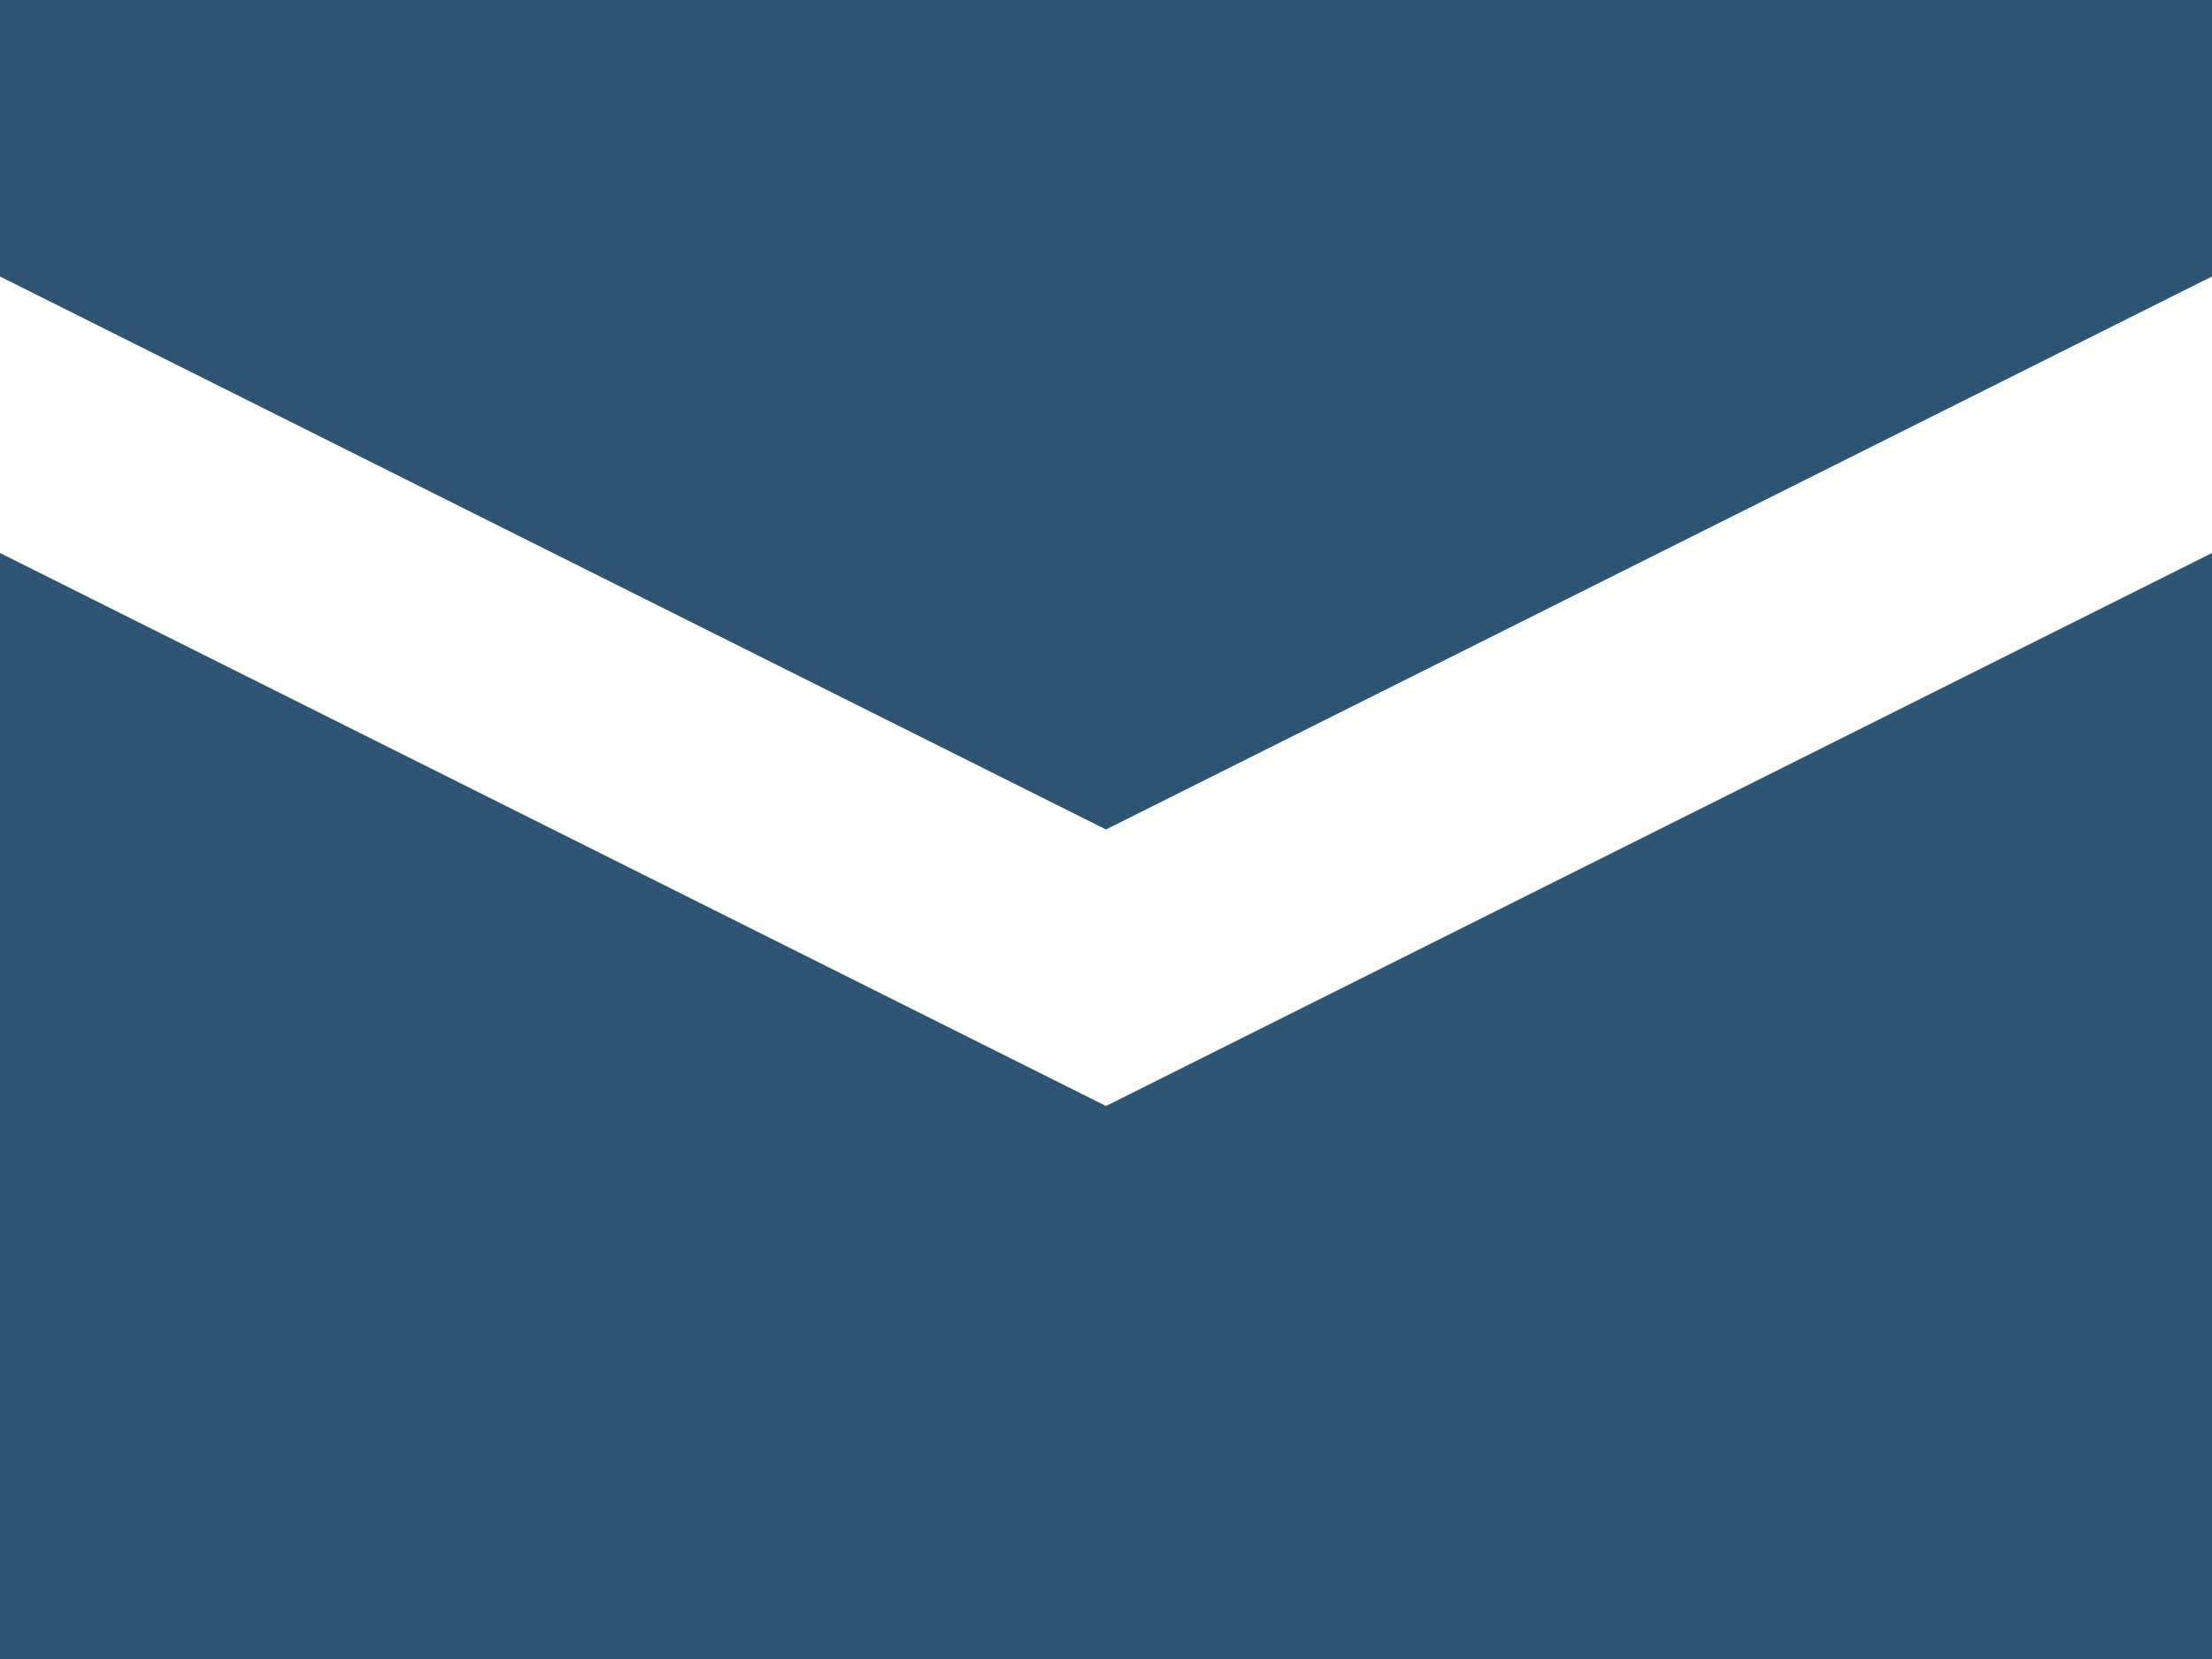
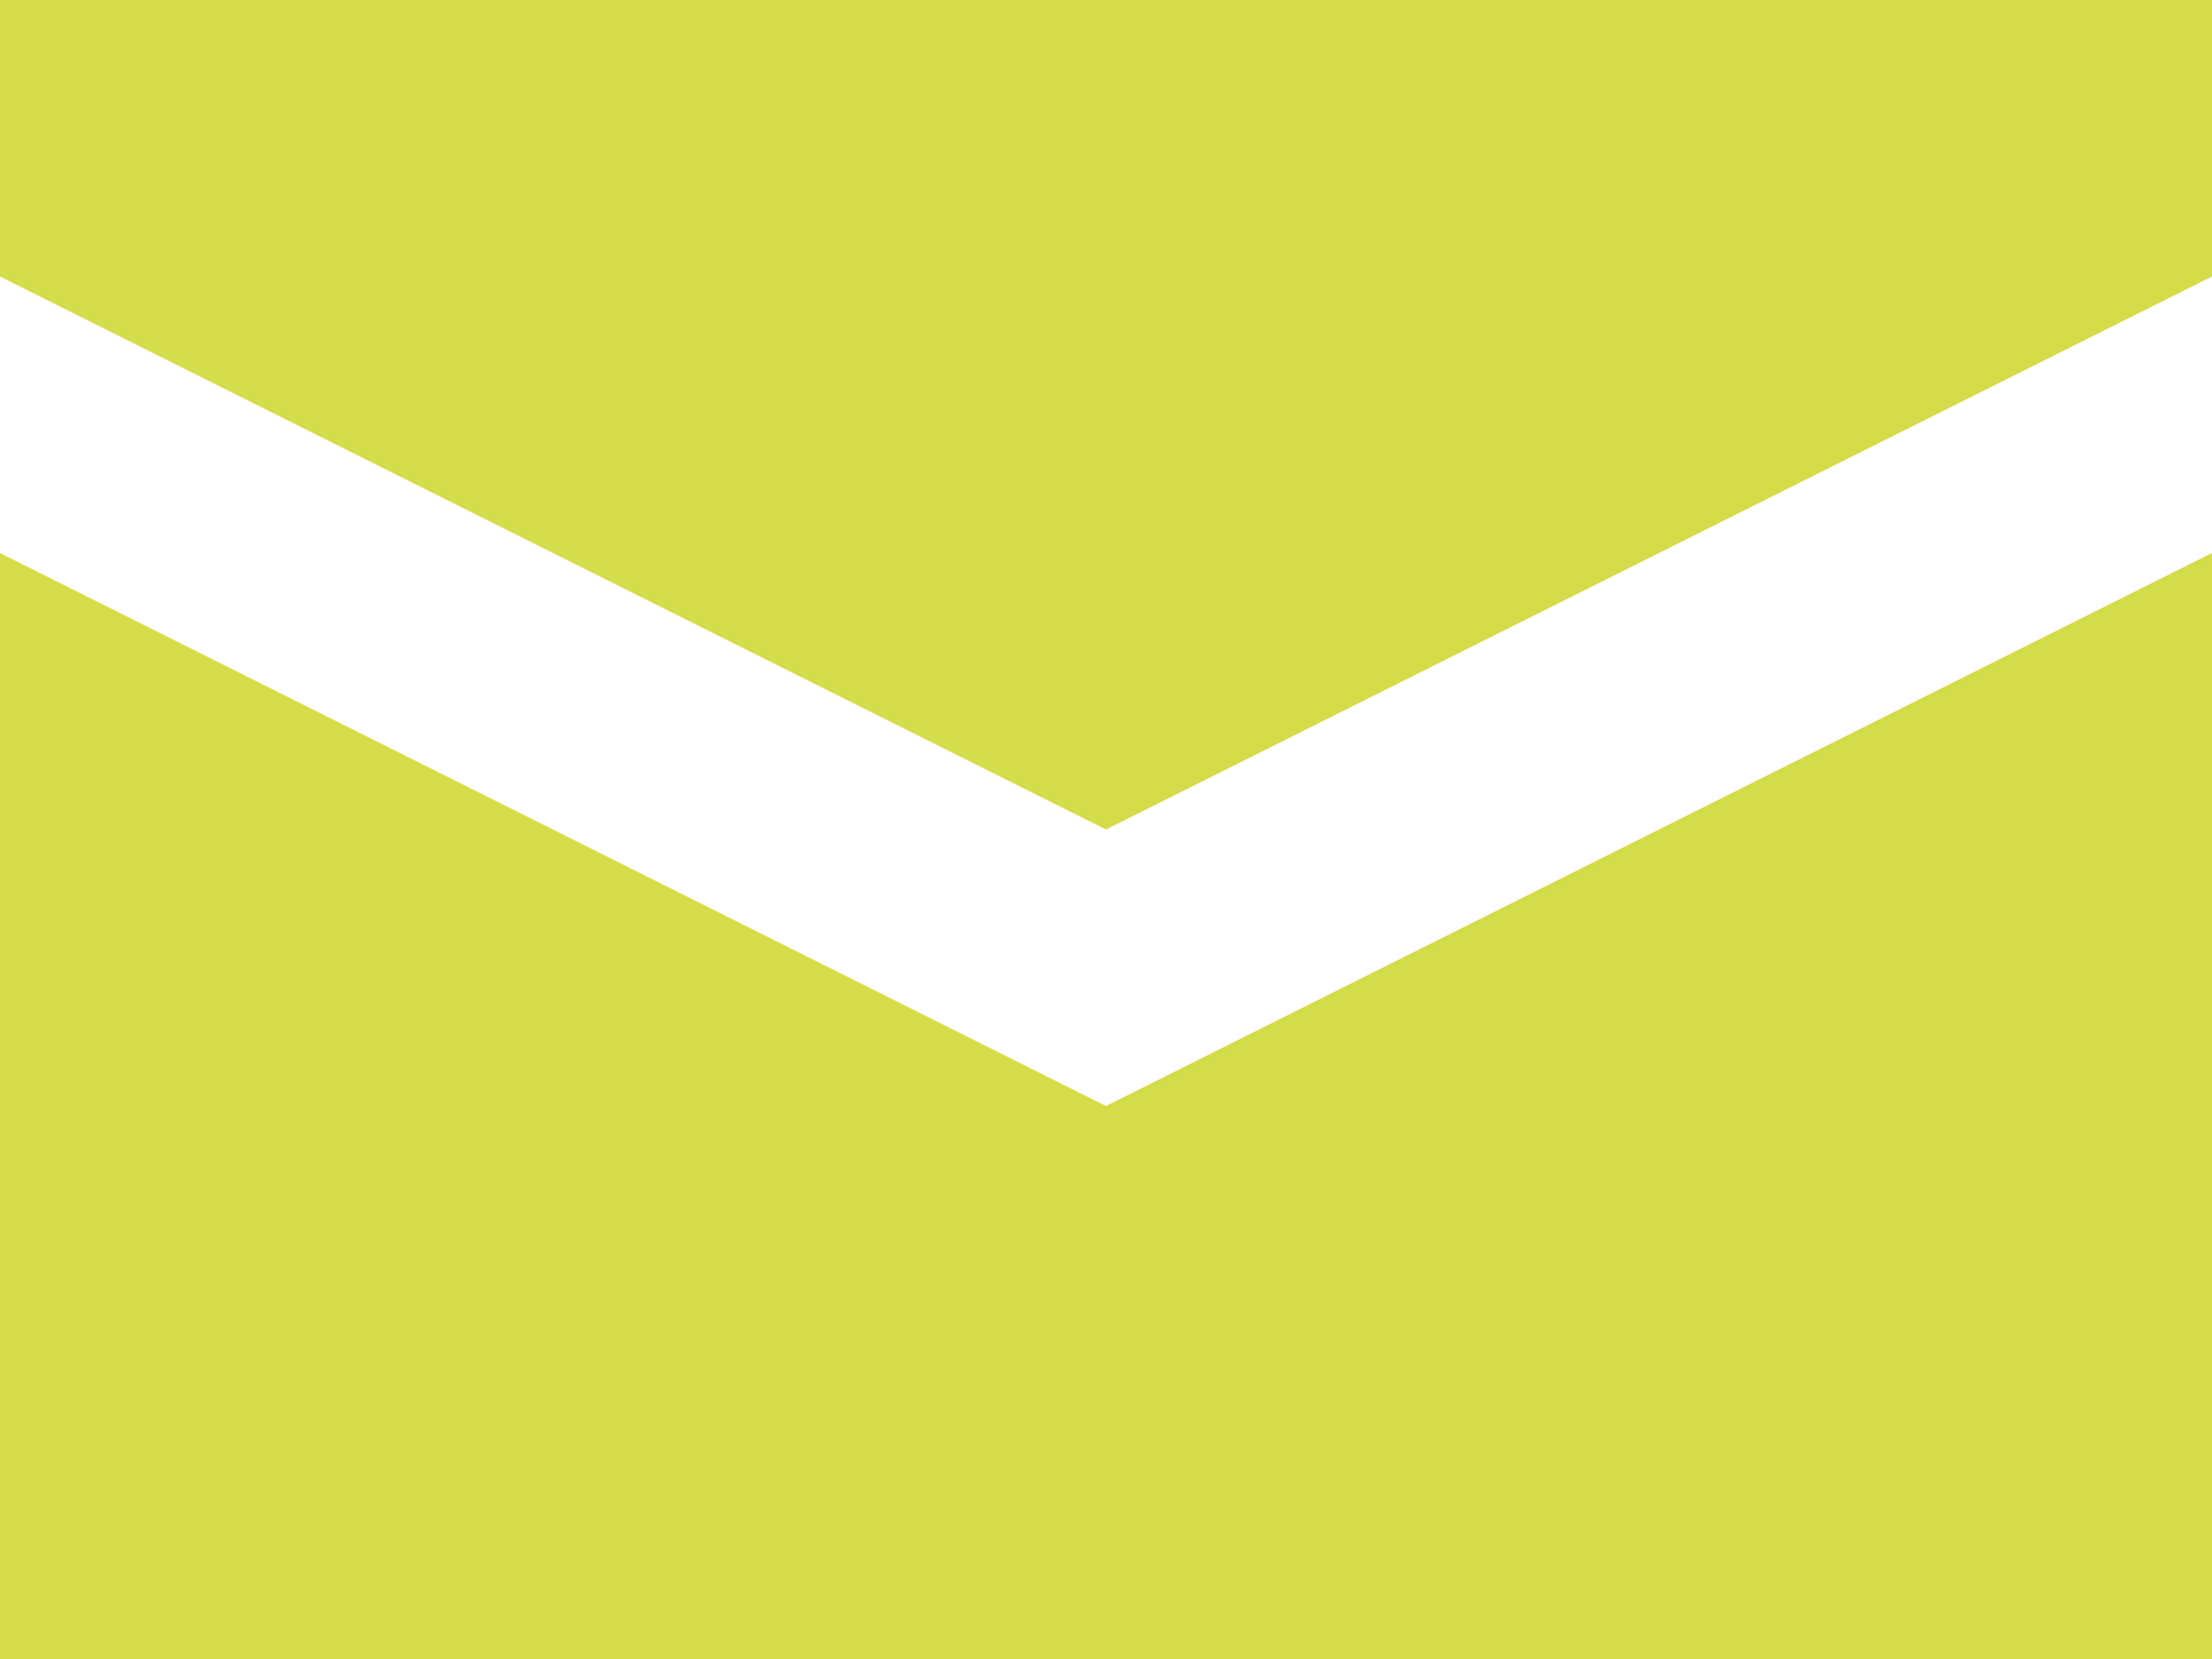
<svg xmlns="http://www.w3.org/2000/svg" id="Layer_1" data-name="Layer 1" width="64" height="48" viewBox="0 0 64 48">
  <defs>
-     <style>.cls-1{fill:#2f5572;}</style>
+     <style>.cls-1{fill:#d5dc4a;}</style>
  </defs>
  <path class="cls-1" d="M0,0V8L32,24,64,8V0H0ZM0,16V48H64V16L32,32Z" />
</svg>
